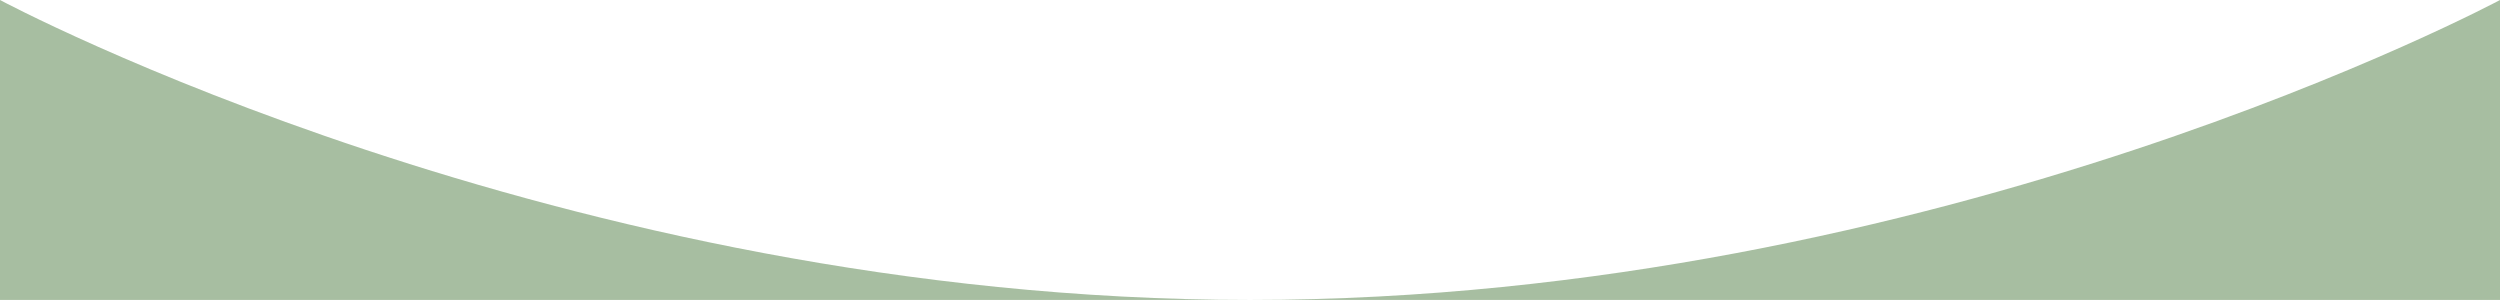
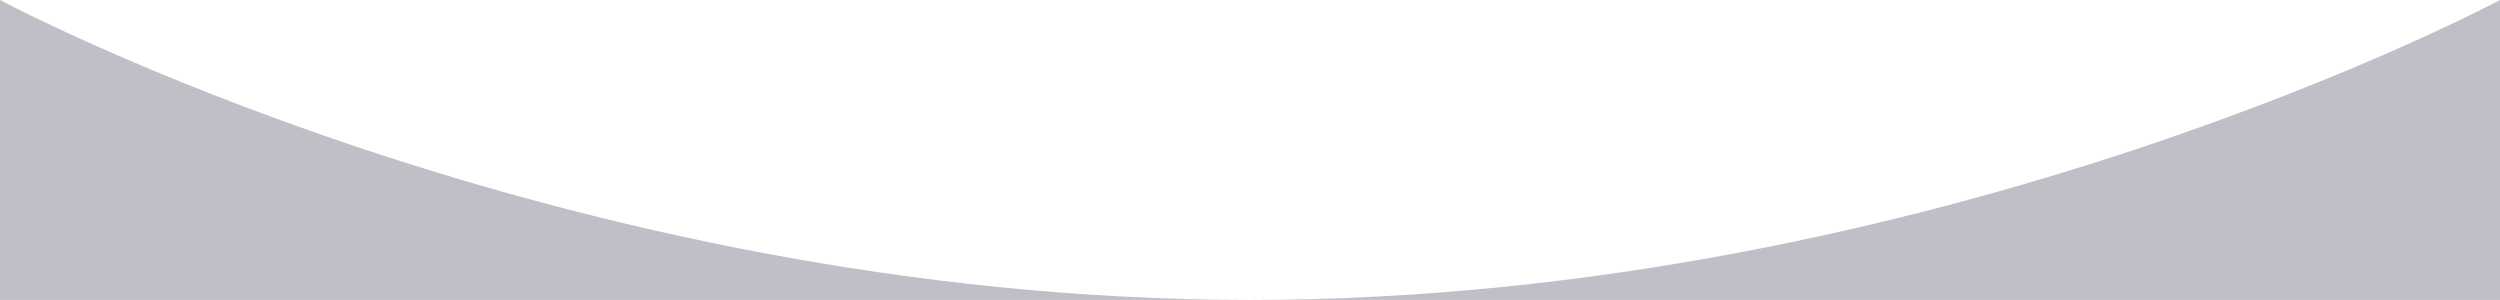
- <svg xmlns="http://www.w3.org/2000/svg" viewBox="0 0 144.54 17.34" preserveAspectRatio="none" fill="#a7bea1">
+ <svg xmlns="http://www.w3.org/2000/svg" viewBox="0 0 144.54 17.34" preserveAspectRatio="none" fill="#c0bec6">
  <path d="M144.54,17.34H0V0H144.54ZM0,0S32.36,17.34,72.27,17.34,144.54,0,144.54,0" />
</svg>
